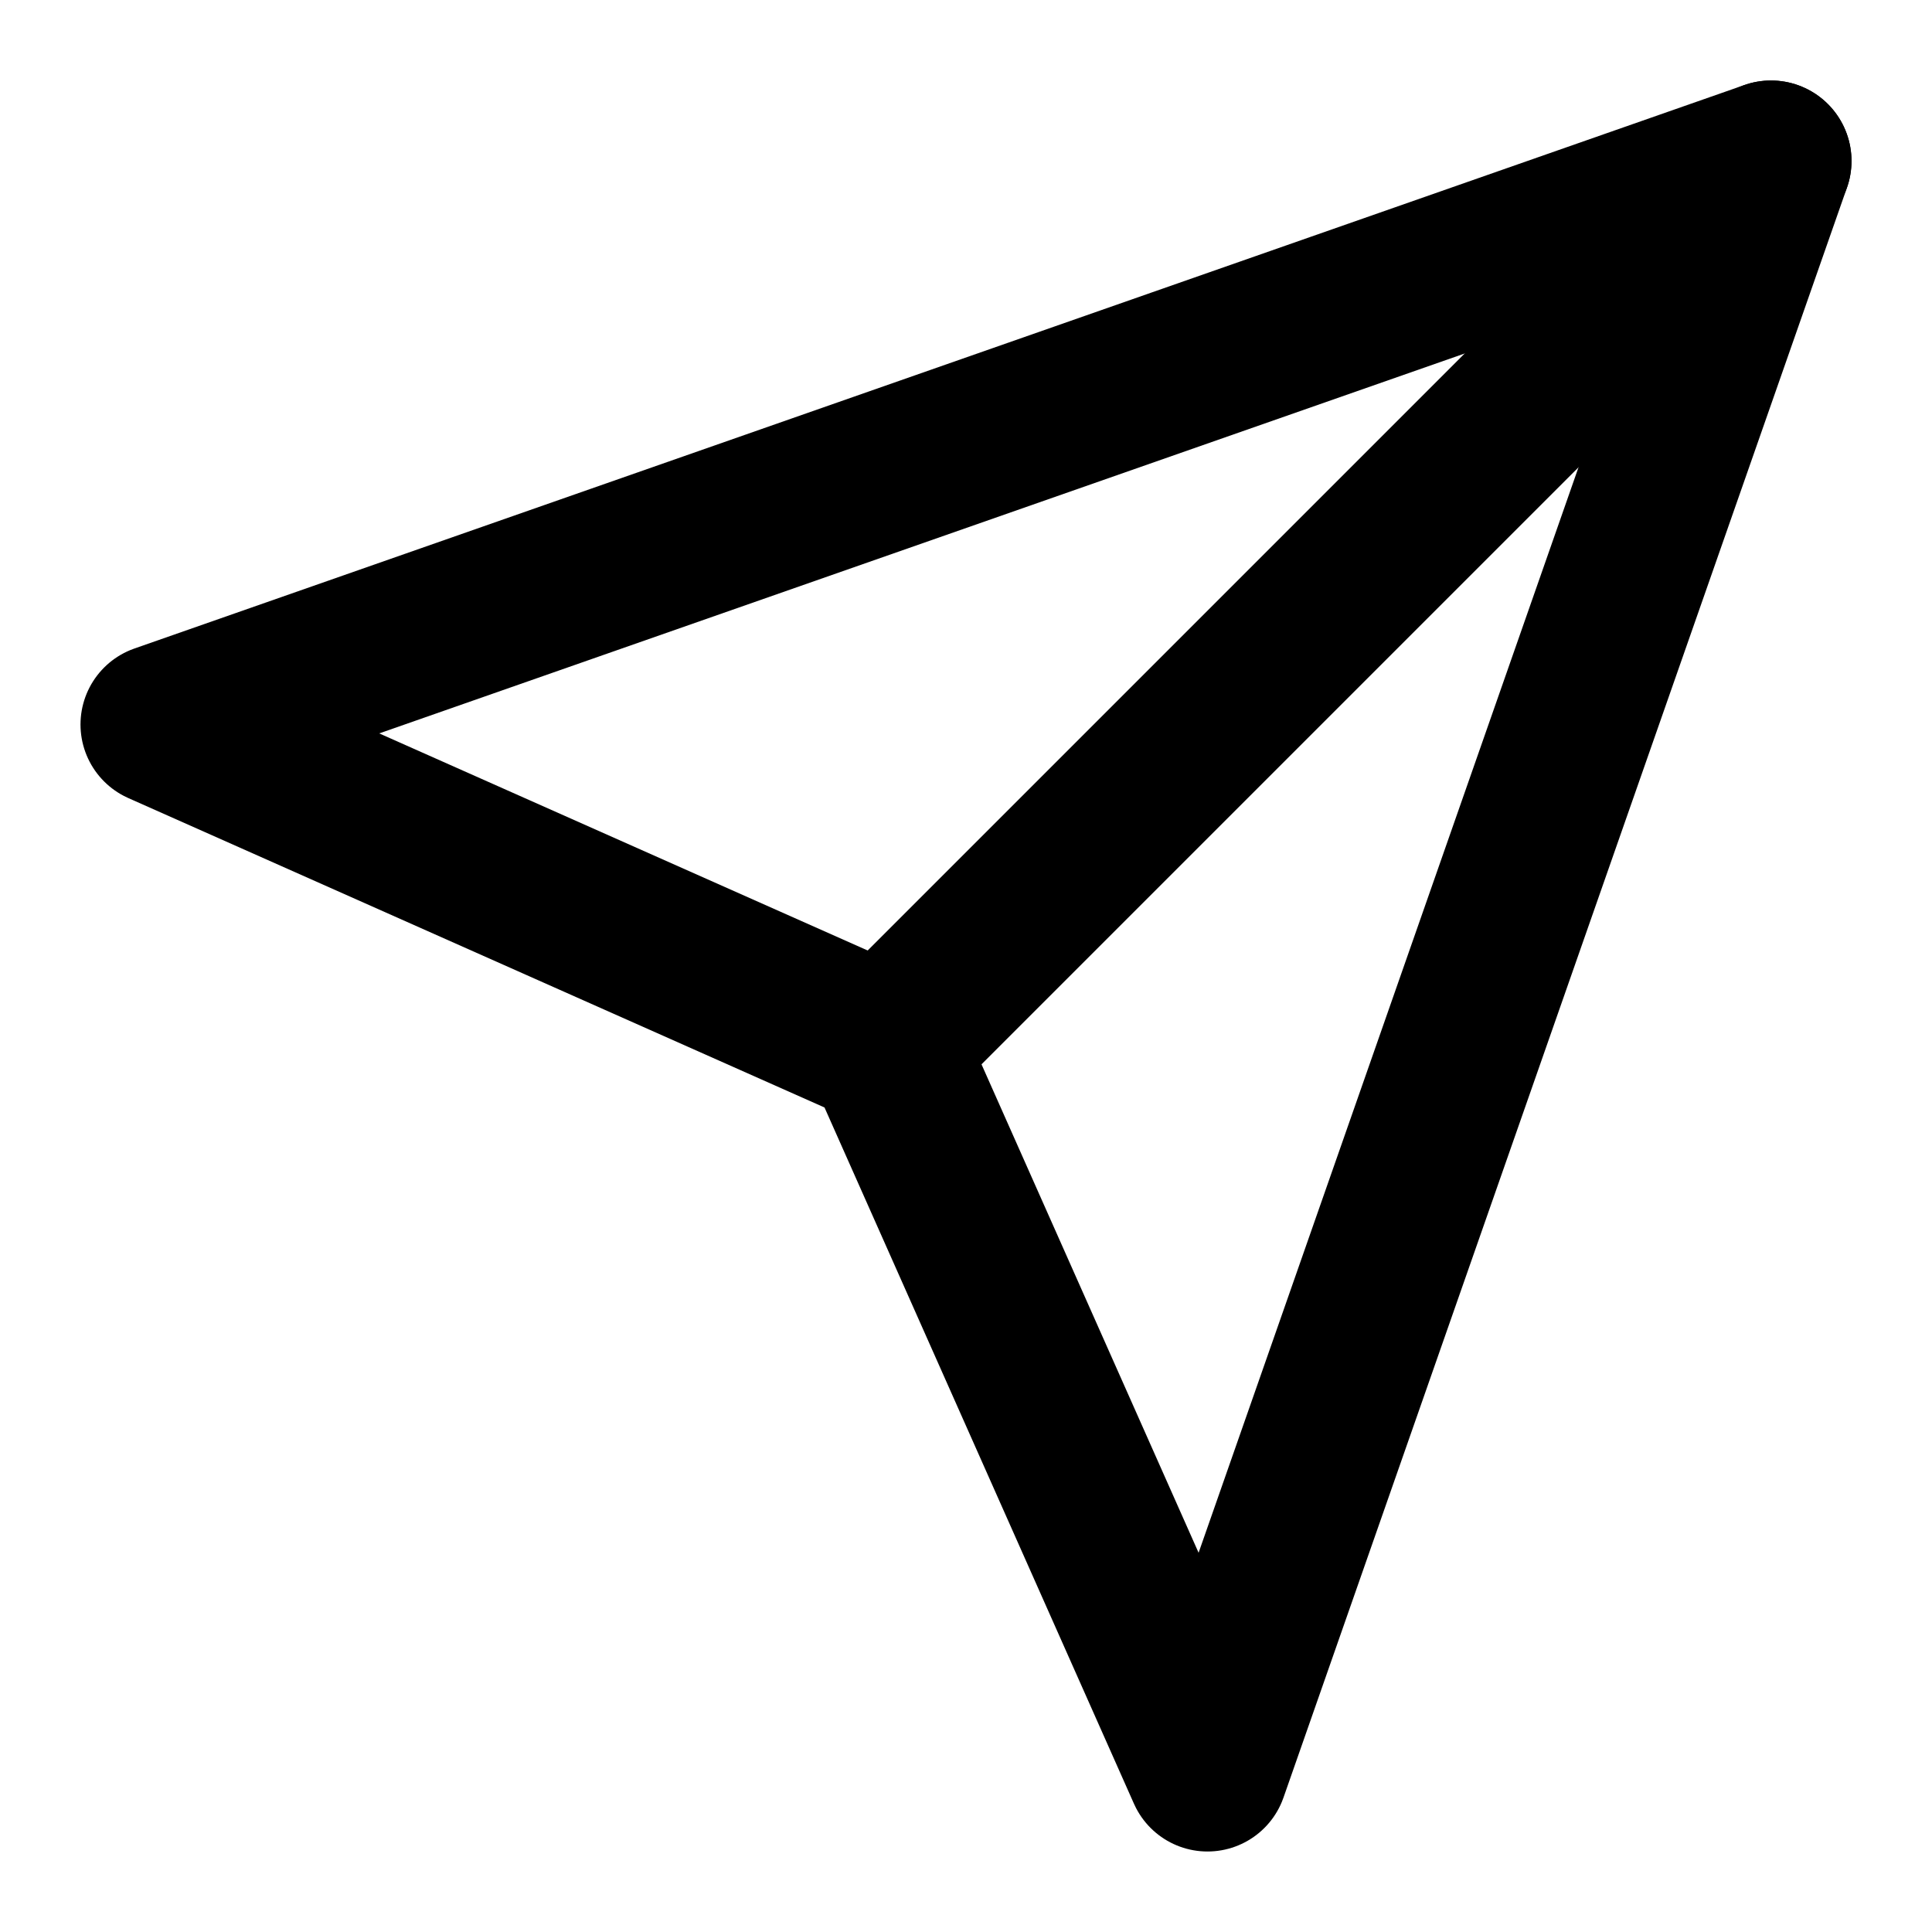
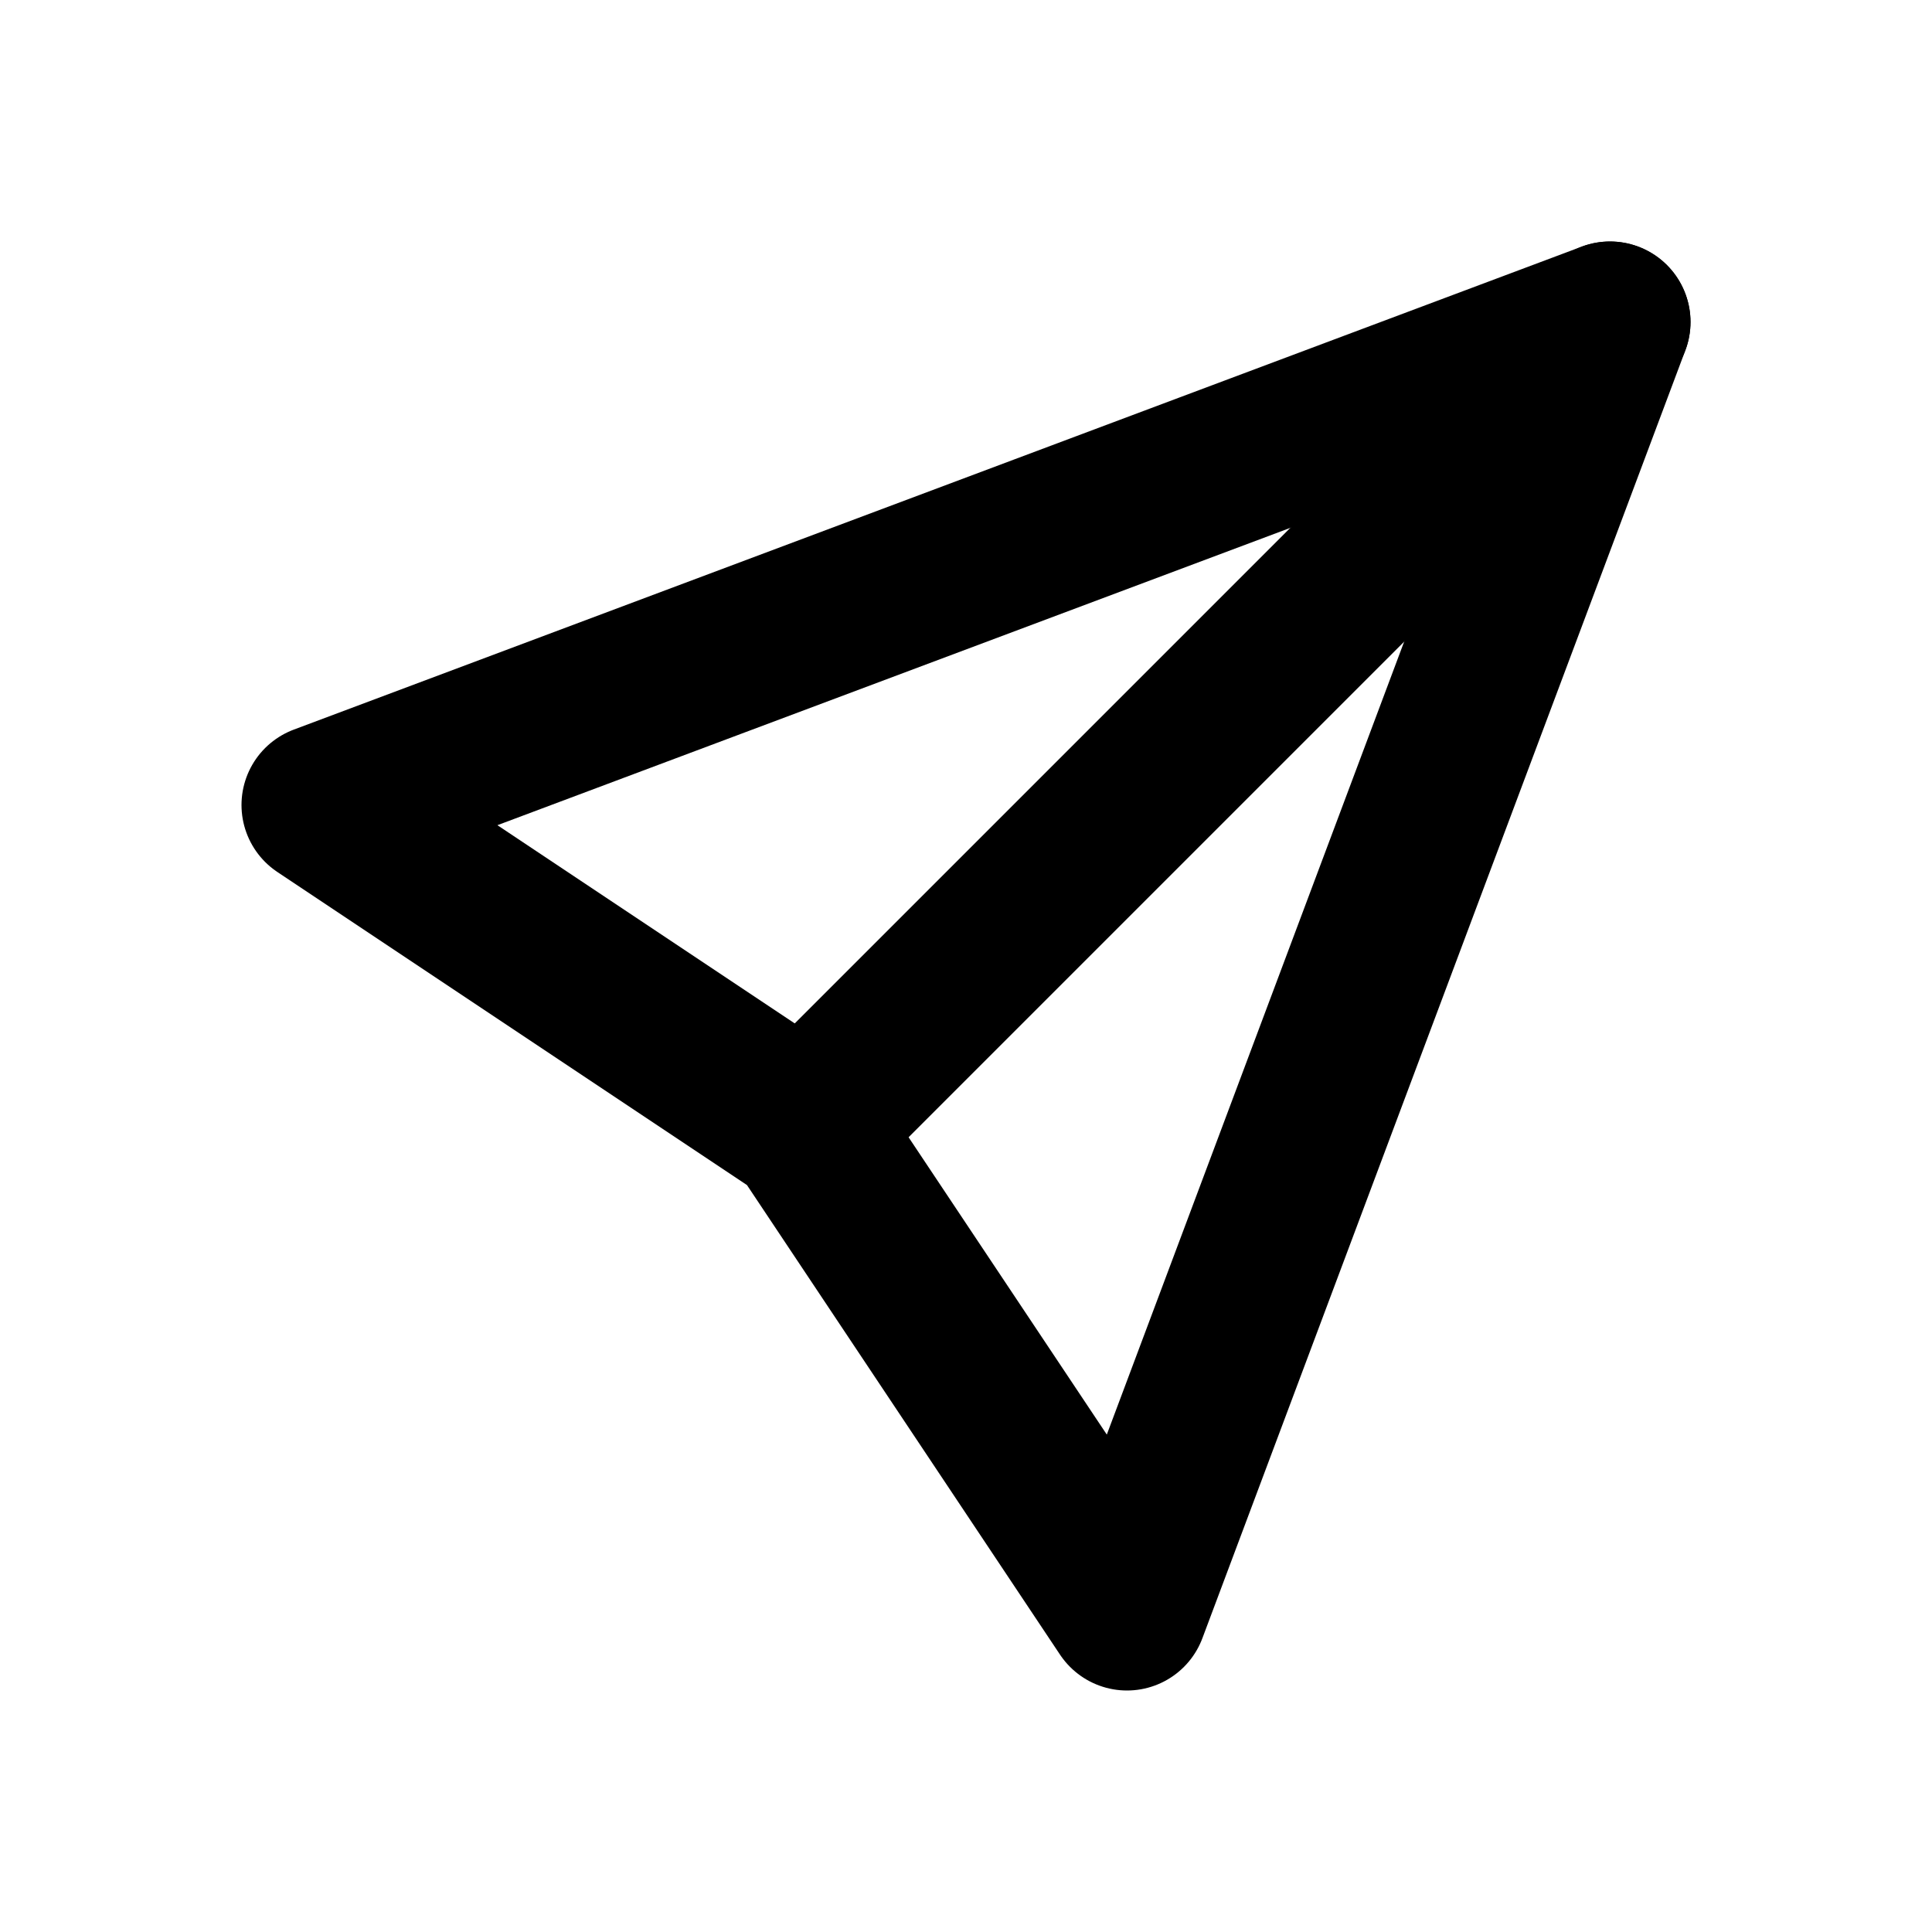
<svg xmlns="http://www.w3.org/2000/svg" width="24" height="24" viewBox="0 0 24 24" fill="none" stroke="currentColor" stroke-width="2" stroke-linecap="round" stroke-linejoin="round">
-   <path d="m22 2-7 20-4-9-9-4Z" />
-   <path d="M22 2 11 13" />
+   <path d="M20 4 10 14" />
+   <path d="M20 4l-6 16-4-6-6-4Z" />
</svg>
